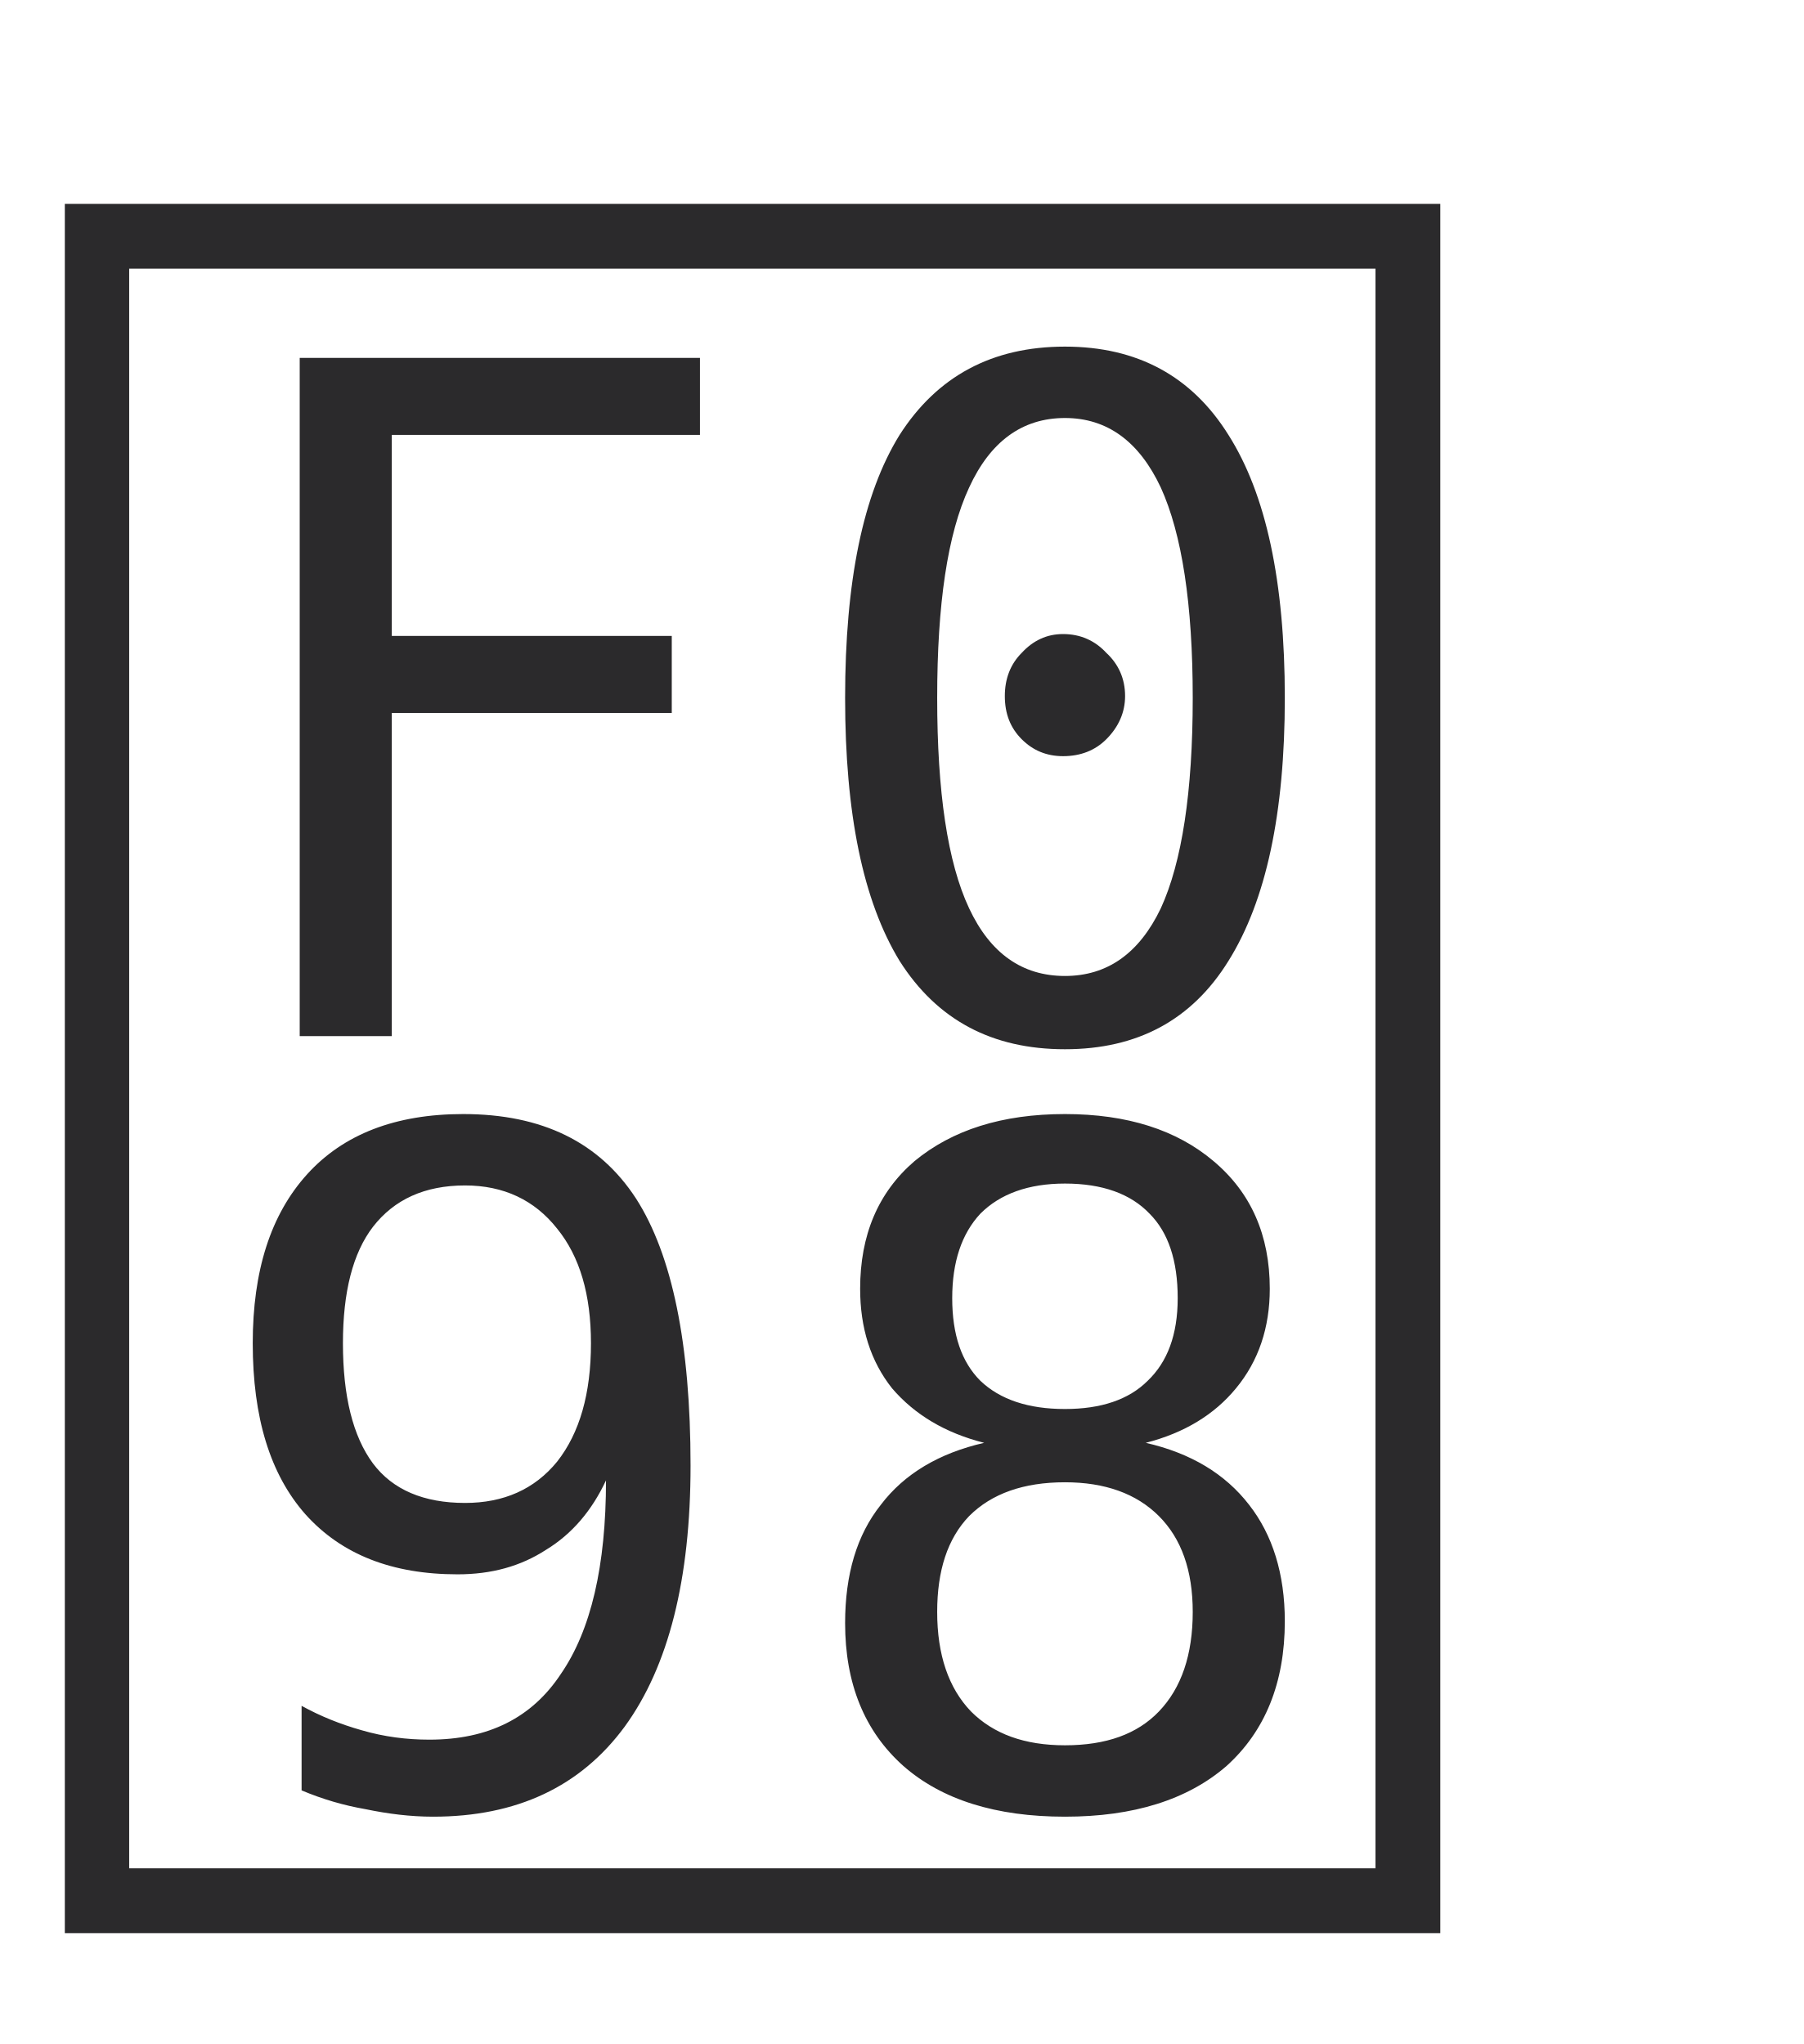
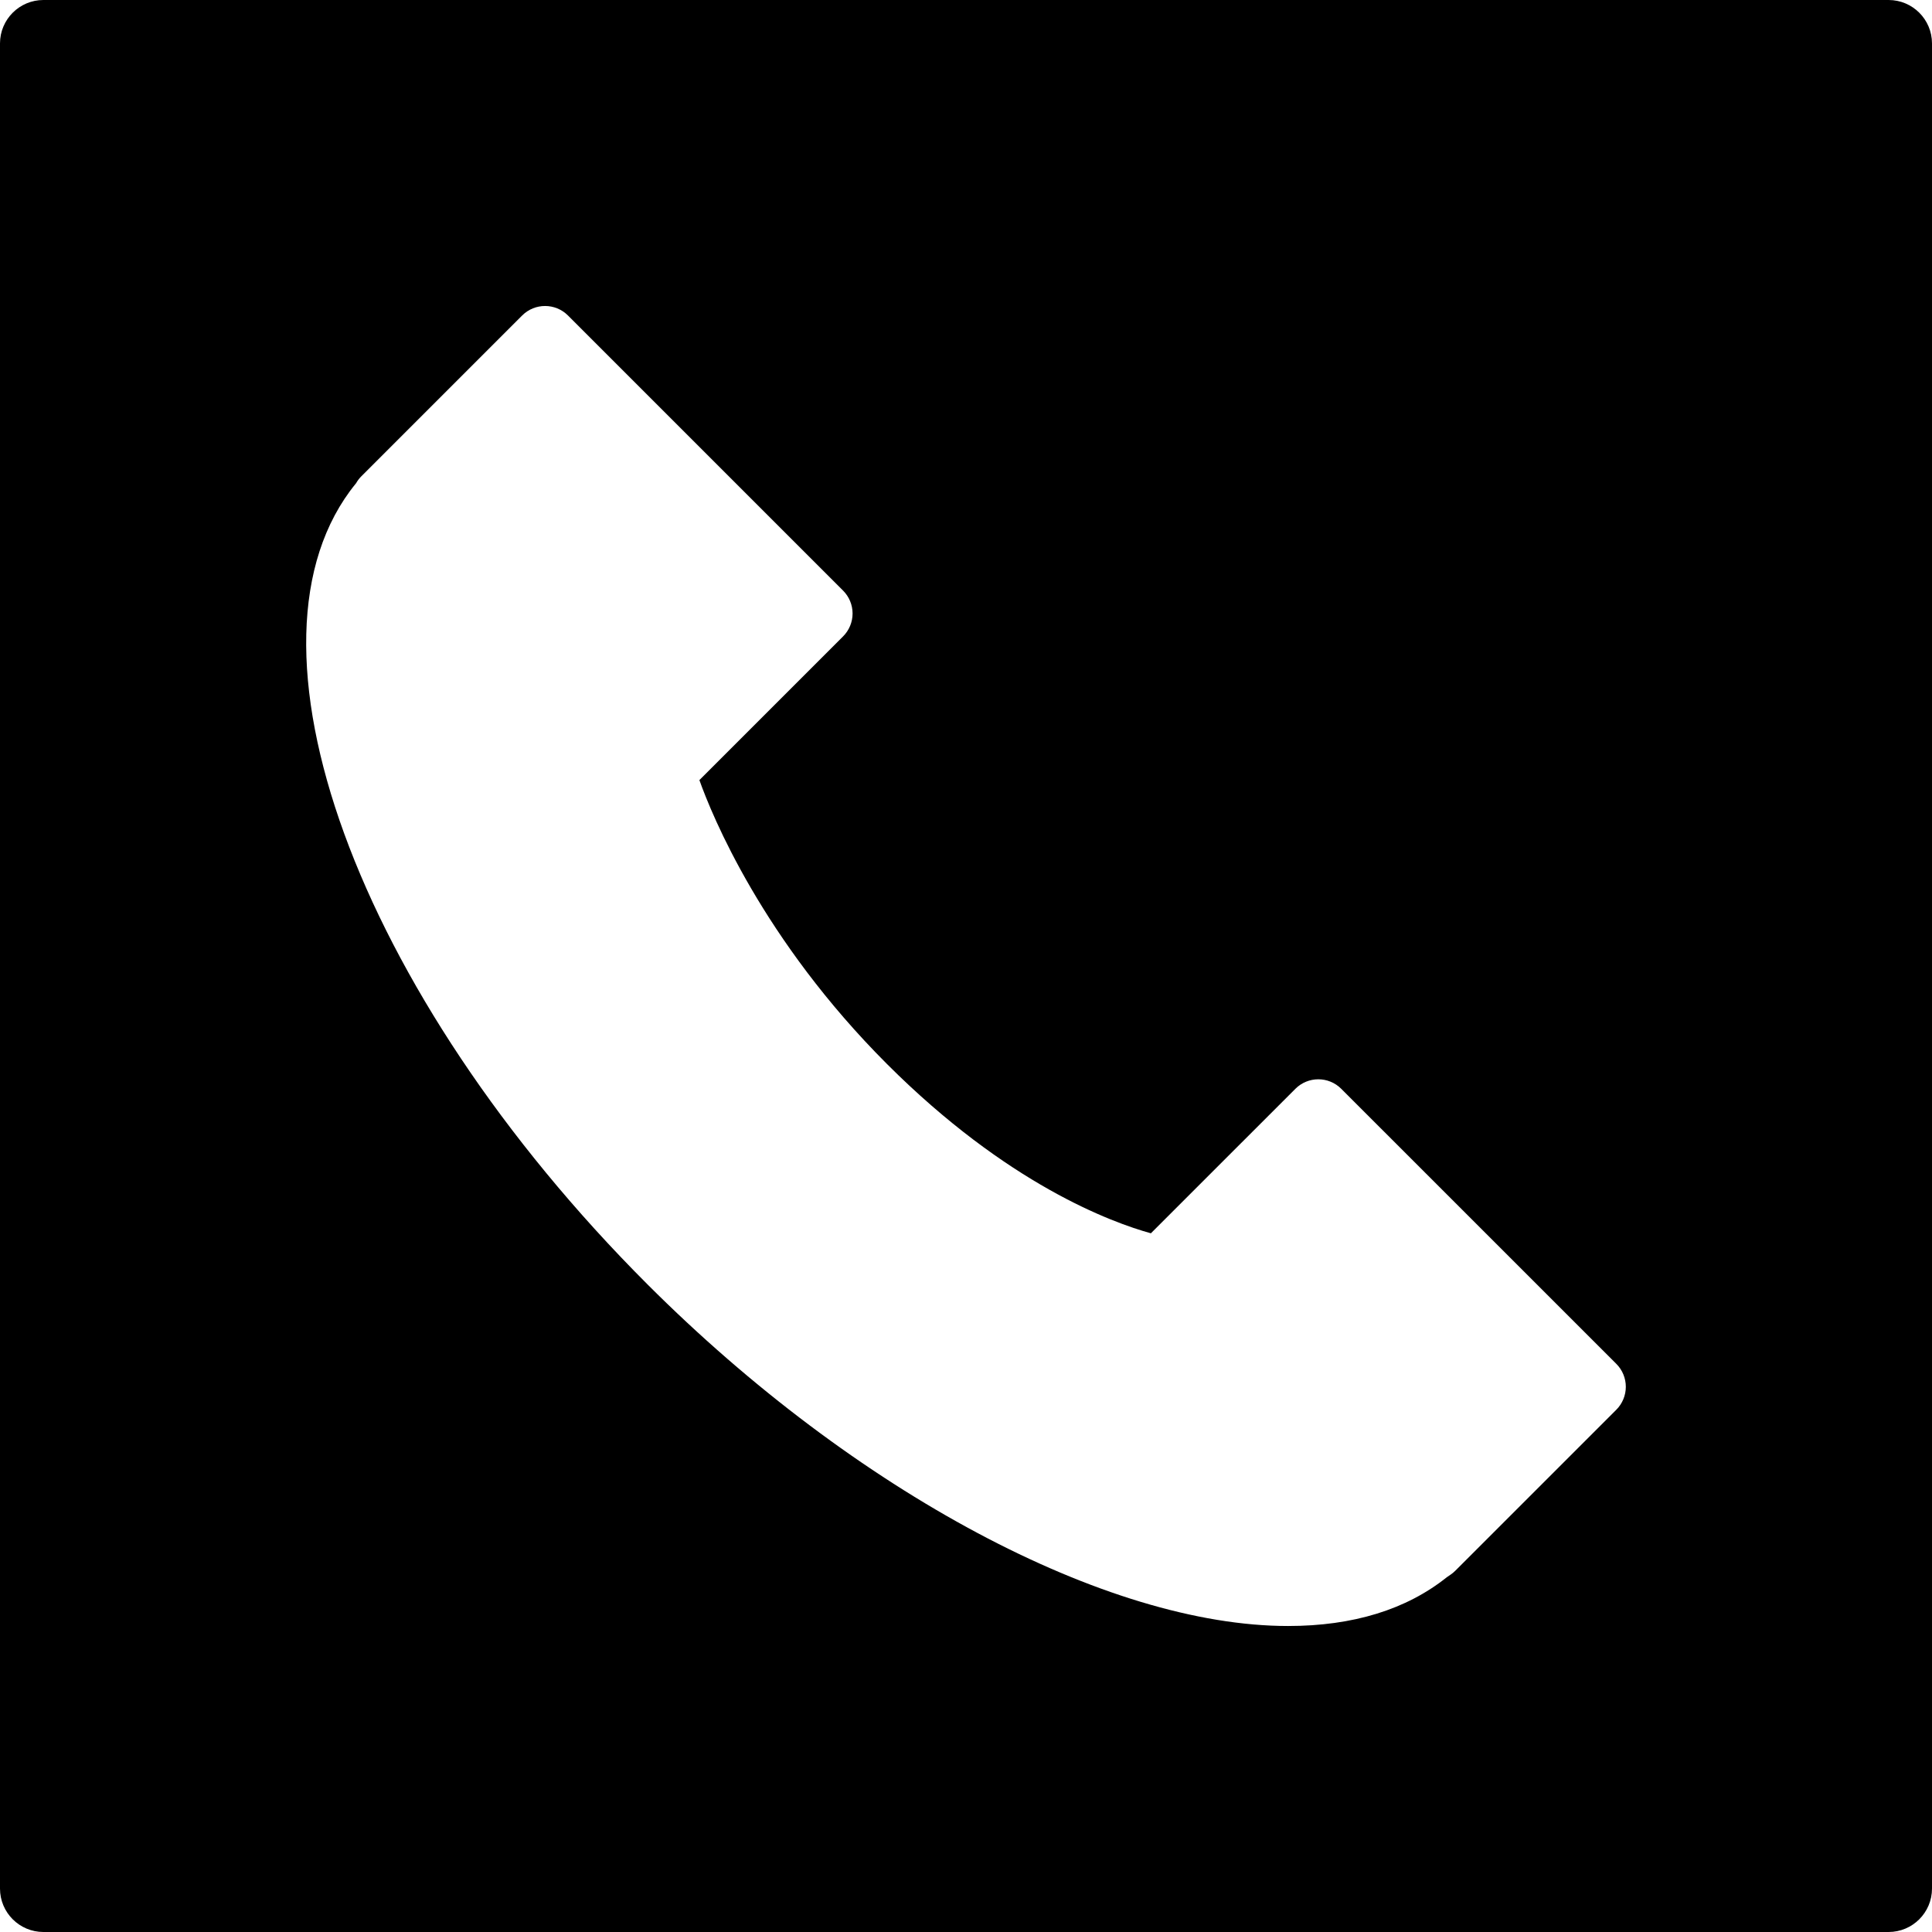
- <svg xmlns="http://www.w3.org/2000/svg" width="15" height="17" viewBox="0 0 15 17">
-   <text id="phone" transform="translate(0 15)" fill="#2b2a2c" font-size="17" font-family="FontAwesome">
-     <tspan x="0" y="0"></tspan>
-   </text>
+ <svg xmlns="http://www.w3.org/2000/svg" version="1.1" id="Capa_1" x="0px" y="0px" width="95.098px" height="95.098px" viewBox="0 0 95.098 95.098" style="enable-background:new 0 0 95.098 95.098;" xml:space="preserve">
+   <g>
+     <path d="M92.961,0H2.137C0.957,0,0,0.957,0,2.137v90.824c0,1.18,0.957,2.137,2.137,2.137h90.824c1.18,0,2.137-0.957,2.137-2.137   V2.137C95.098,0.957,94.141,0,92.961,0z M79.561,69.389l-7.929,7.928c-0.069,0.069-0.144,0.133-0.226,0.188l-0.187,0.128   c-1.995,1.595-4.623,2.403-7.815,2.403c-8.939,0-21.317-6.601-31.534-16.816C17.515,48.863,11.207,31.551,17.51,23.806l0.015-0.017   c0.07-0.125,0.157-0.241,0.261-0.344l7.915-7.915c0.624-0.624,1.634-0.624,2.257,0l13.54,13.54   c0.299,0.299,0.468,0.705,0.468,1.128c0,0.423-0.169,0.829-0.468,1.128l-7.072,7.072c0.616,1.729,3.103,7.845,9.238,13.98   c5.914,5.913,11.053,7.793,12.986,8.328l7.113-7.113c0.623-0.623,1.633-0.623,2.256,0l13.541,13.54   c0.299,0.299,0.467,0.705,0.467,1.128S79.859,69.09,79.561,69.389z" />
+   </g>
</svg>
